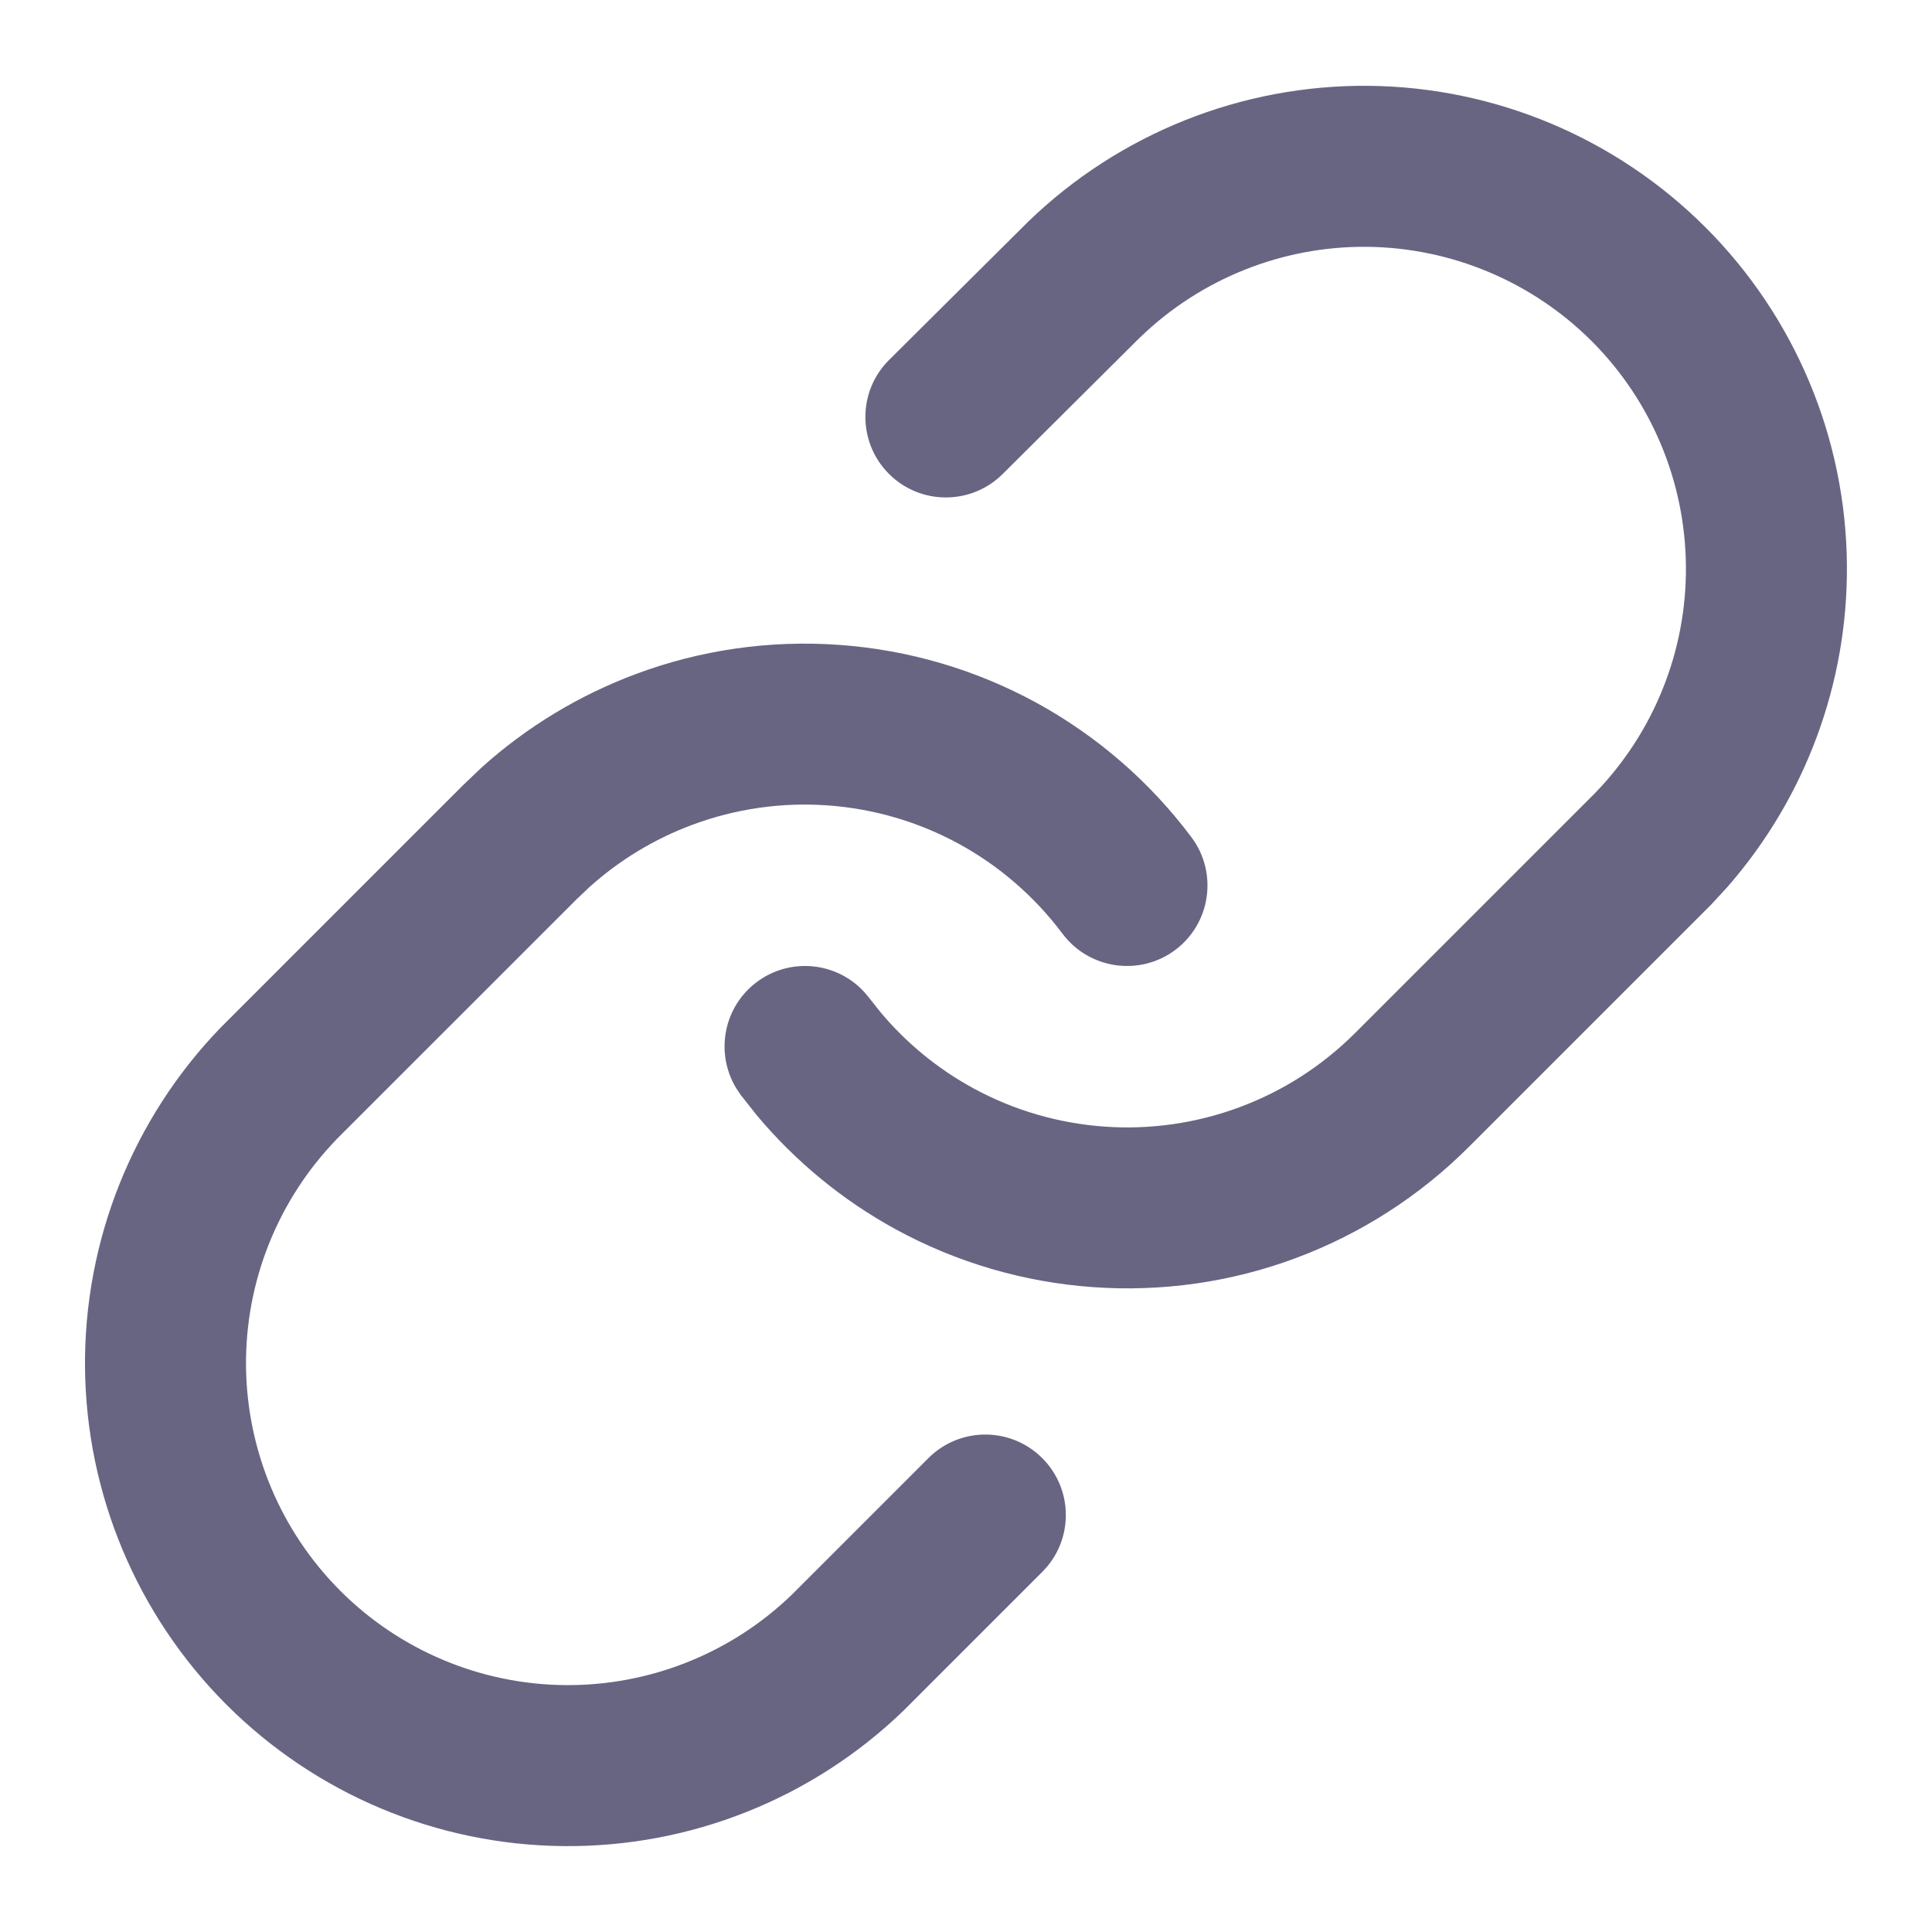
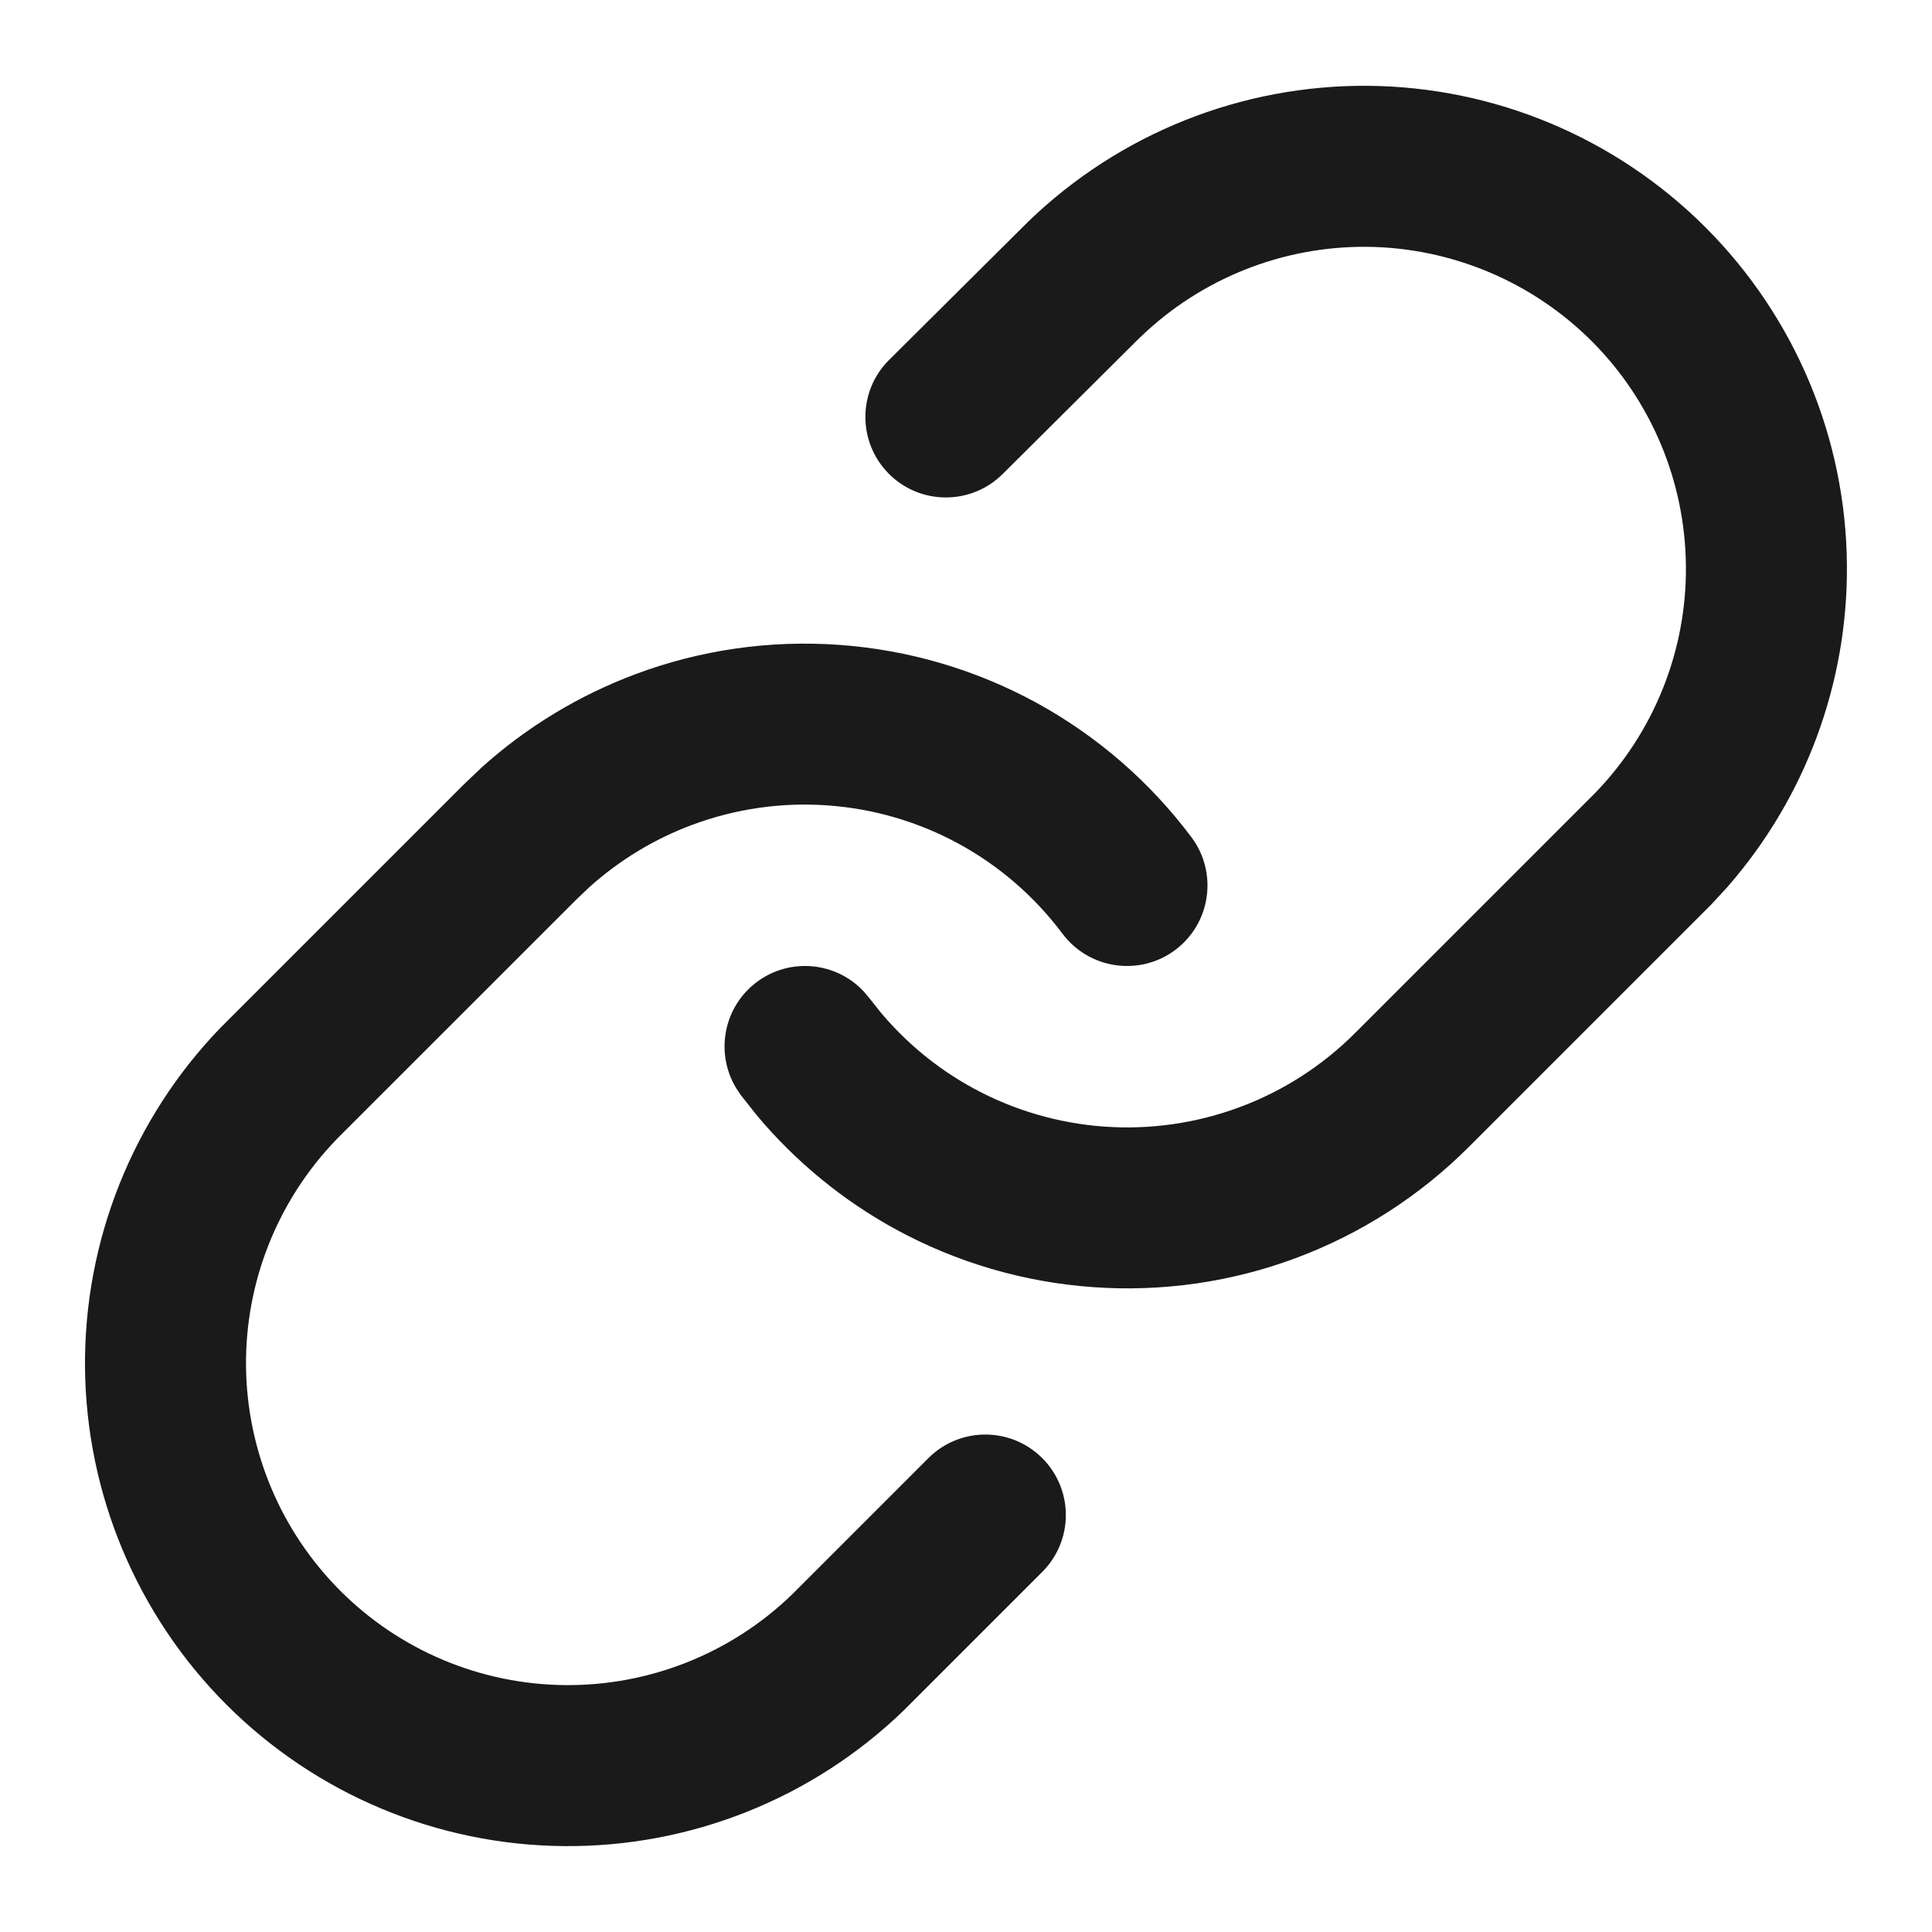
<svg xmlns="http://www.w3.org/2000/svg" class="w-6 h-6" width="24" height="24" viewBox="0 0 24 24" fill="none">
-   <path d="M16.996 1.066C18.569 1.08 20.074 1.712 21.186 2.824C22.299 3.937 22.93 5.442 22.943 7.015C22.956 8.49 22.425 9.914 21.458 11.019L21.26 11.234L18.247 14.247C17.639 14.855 16.907 15.326 16.101 15.627C15.295 15.928 14.433 16.051 13.575 15.989C12.717 15.928 11.882 15.683 11.127 15.271C10.466 14.91 9.881 14.428 9.399 13.852L9.199 13.599L9.143 13.514C8.882 13.079 8.987 12.509 9.401 12.199C9.816 11.889 10.392 11.949 10.735 12.322L10.801 12.401L10.934 12.569C11.255 12.954 11.645 13.275 12.086 13.516C12.589 13.791 13.146 13.954 13.718 13.995C14.29 14.036 14.864 13.953 15.401 13.753C15.939 13.553 16.427 13.239 16.833 12.833L19.82 9.846C20.549 9.091 20.953 8.08 20.943 7.031C20.934 5.983 20.514 4.98 19.773 4.238C19.031 3.497 18.027 3.076 16.979 3.066C15.93 3.057 14.919 3.461 14.165 4.189L14.164 4.189L12.455 5.889C12.063 6.278 11.43 6.276 11.041 5.885C10.652 5.493 10.653 4.86 11.045 4.471L12.765 2.761L12.775 2.751C13.907 1.658 15.423 1.053 16.996 1.066Z" fill="#686583" style="fill-opacity:1;" />
-   <path d="M10.425 8.011C11.283 8.072 12.118 8.317 12.873 8.729C13.628 9.142 14.285 9.712 14.801 10.401C15.131 10.843 15.041 11.47 14.599 11.801C14.157 12.131 13.53 12.041 13.199 11.599C12.855 11.14 12.417 10.759 11.914 10.484C11.411 10.209 10.854 10.046 10.282 10.005C9.71 9.964 9.136 10.046 8.598 10.247C8.128 10.422 7.695 10.685 7.323 11.019L7.167 11.167L4.179 14.154L4.179 14.155C3.451 14.909 3.047 15.92 3.056 16.968C3.066 18.017 3.487 19.021 4.228 19.762C4.97 20.504 5.973 20.924 7.021 20.933C8.07 20.942 9.081 20.539 9.836 19.81L11.533 18.113C11.924 17.723 12.556 17.723 12.947 18.113C13.338 18.504 13.338 19.137 12.947 19.527L11.224 21.25C10.093 22.342 8.578 22.947 7.005 22.933C5.432 22.92 3.927 22.289 2.814 21.177C1.702 20.064 1.07 18.559 1.056 16.986C1.043 15.413 1.648 13.897 2.741 12.765L2.753 12.753L5.753 9.753L5.986 9.531C6.545 9.029 7.194 8.636 7.899 8.373C8.705 8.072 9.567 7.949 10.425 8.011Z" fill="#686583" style="fill-opacity:1;" />
+   <path d="M16.996 1.066C18.569 1.08 20.074 1.712 21.186 2.824C22.299 3.937 22.93 5.442 22.943 7.015C22.956 8.49 22.425 9.914 21.458 11.019L21.26 11.234L18.247 14.247C17.639 14.855 16.907 15.326 16.101 15.627C15.295 15.928 14.433 16.051 13.575 15.989C12.717 15.928 11.882 15.683 11.127 15.271C10.466 14.91 9.881 14.428 9.399 13.852L9.199 13.599L9.143 13.514C8.882 13.079 8.987 12.509 9.401 12.199C9.816 11.889 10.392 11.949 10.735 12.322L10.801 12.401L10.934 12.569C11.255 12.954 11.645 13.275 12.086 13.516C12.589 13.791 13.146 13.954 13.718 13.995C14.29 14.036 14.864 13.953 15.401 13.753C15.939 13.553 16.427 13.239 16.833 12.833L19.82 9.846C20.549 9.091 20.953 8.08 20.943 7.031C20.934 5.983 20.514 4.98 19.773 4.238C19.031 3.497 18.027 3.076 16.979 3.066C15.93 3.057 14.919 3.461 14.165 4.189L14.164 4.189L12.455 5.889C12.063 6.278 11.43 6.276 11.041 5.885C10.652 5.493 10.653 4.86 11.045 4.471L12.765 2.761L12.775 2.751C13.907 1.658 15.423 1.053 16.996 1.066Z" fill="#1a1a1aff" style="fill-opacity:1;" />
+   <path d="M10.425 8.011C11.283 8.072 12.118 8.317 12.873 8.729C13.628 9.142 14.285 9.712 14.801 10.401C15.131 10.843 15.041 11.47 14.599 11.801C14.157 12.131 13.53 12.041 13.199 11.599C12.855 11.14 12.417 10.759 11.914 10.484C11.411 10.209 10.854 10.046 10.282 10.005C9.71 9.964 9.136 10.046 8.598 10.247C8.128 10.422 7.695 10.685 7.323 11.019L7.167 11.167L4.179 14.154L4.179 14.155C3.451 14.909 3.047 15.92 3.056 16.968C3.066 18.017 3.487 19.021 4.228 19.762C4.97 20.504 5.973 20.924 7.021 20.933C8.07 20.942 9.081 20.539 9.836 19.81L11.533 18.113C11.924 17.723 12.556 17.723 12.947 18.113C13.338 18.504 13.338 19.137 12.947 19.527L11.224 21.25C10.093 22.342 8.578 22.947 7.005 22.933C5.432 22.92 3.927 22.289 2.814 21.177C1.702 20.064 1.07 18.559 1.056 16.986C1.043 15.413 1.648 13.897 2.741 12.765L2.753 12.753L5.753 9.753L5.986 9.531C6.545 9.029 7.194 8.636 7.899 8.373C8.705 8.072 9.567 7.949 10.425 8.011Z" fill="#1a1a1aff" style="fill-opacity:1;" />
</svg>
